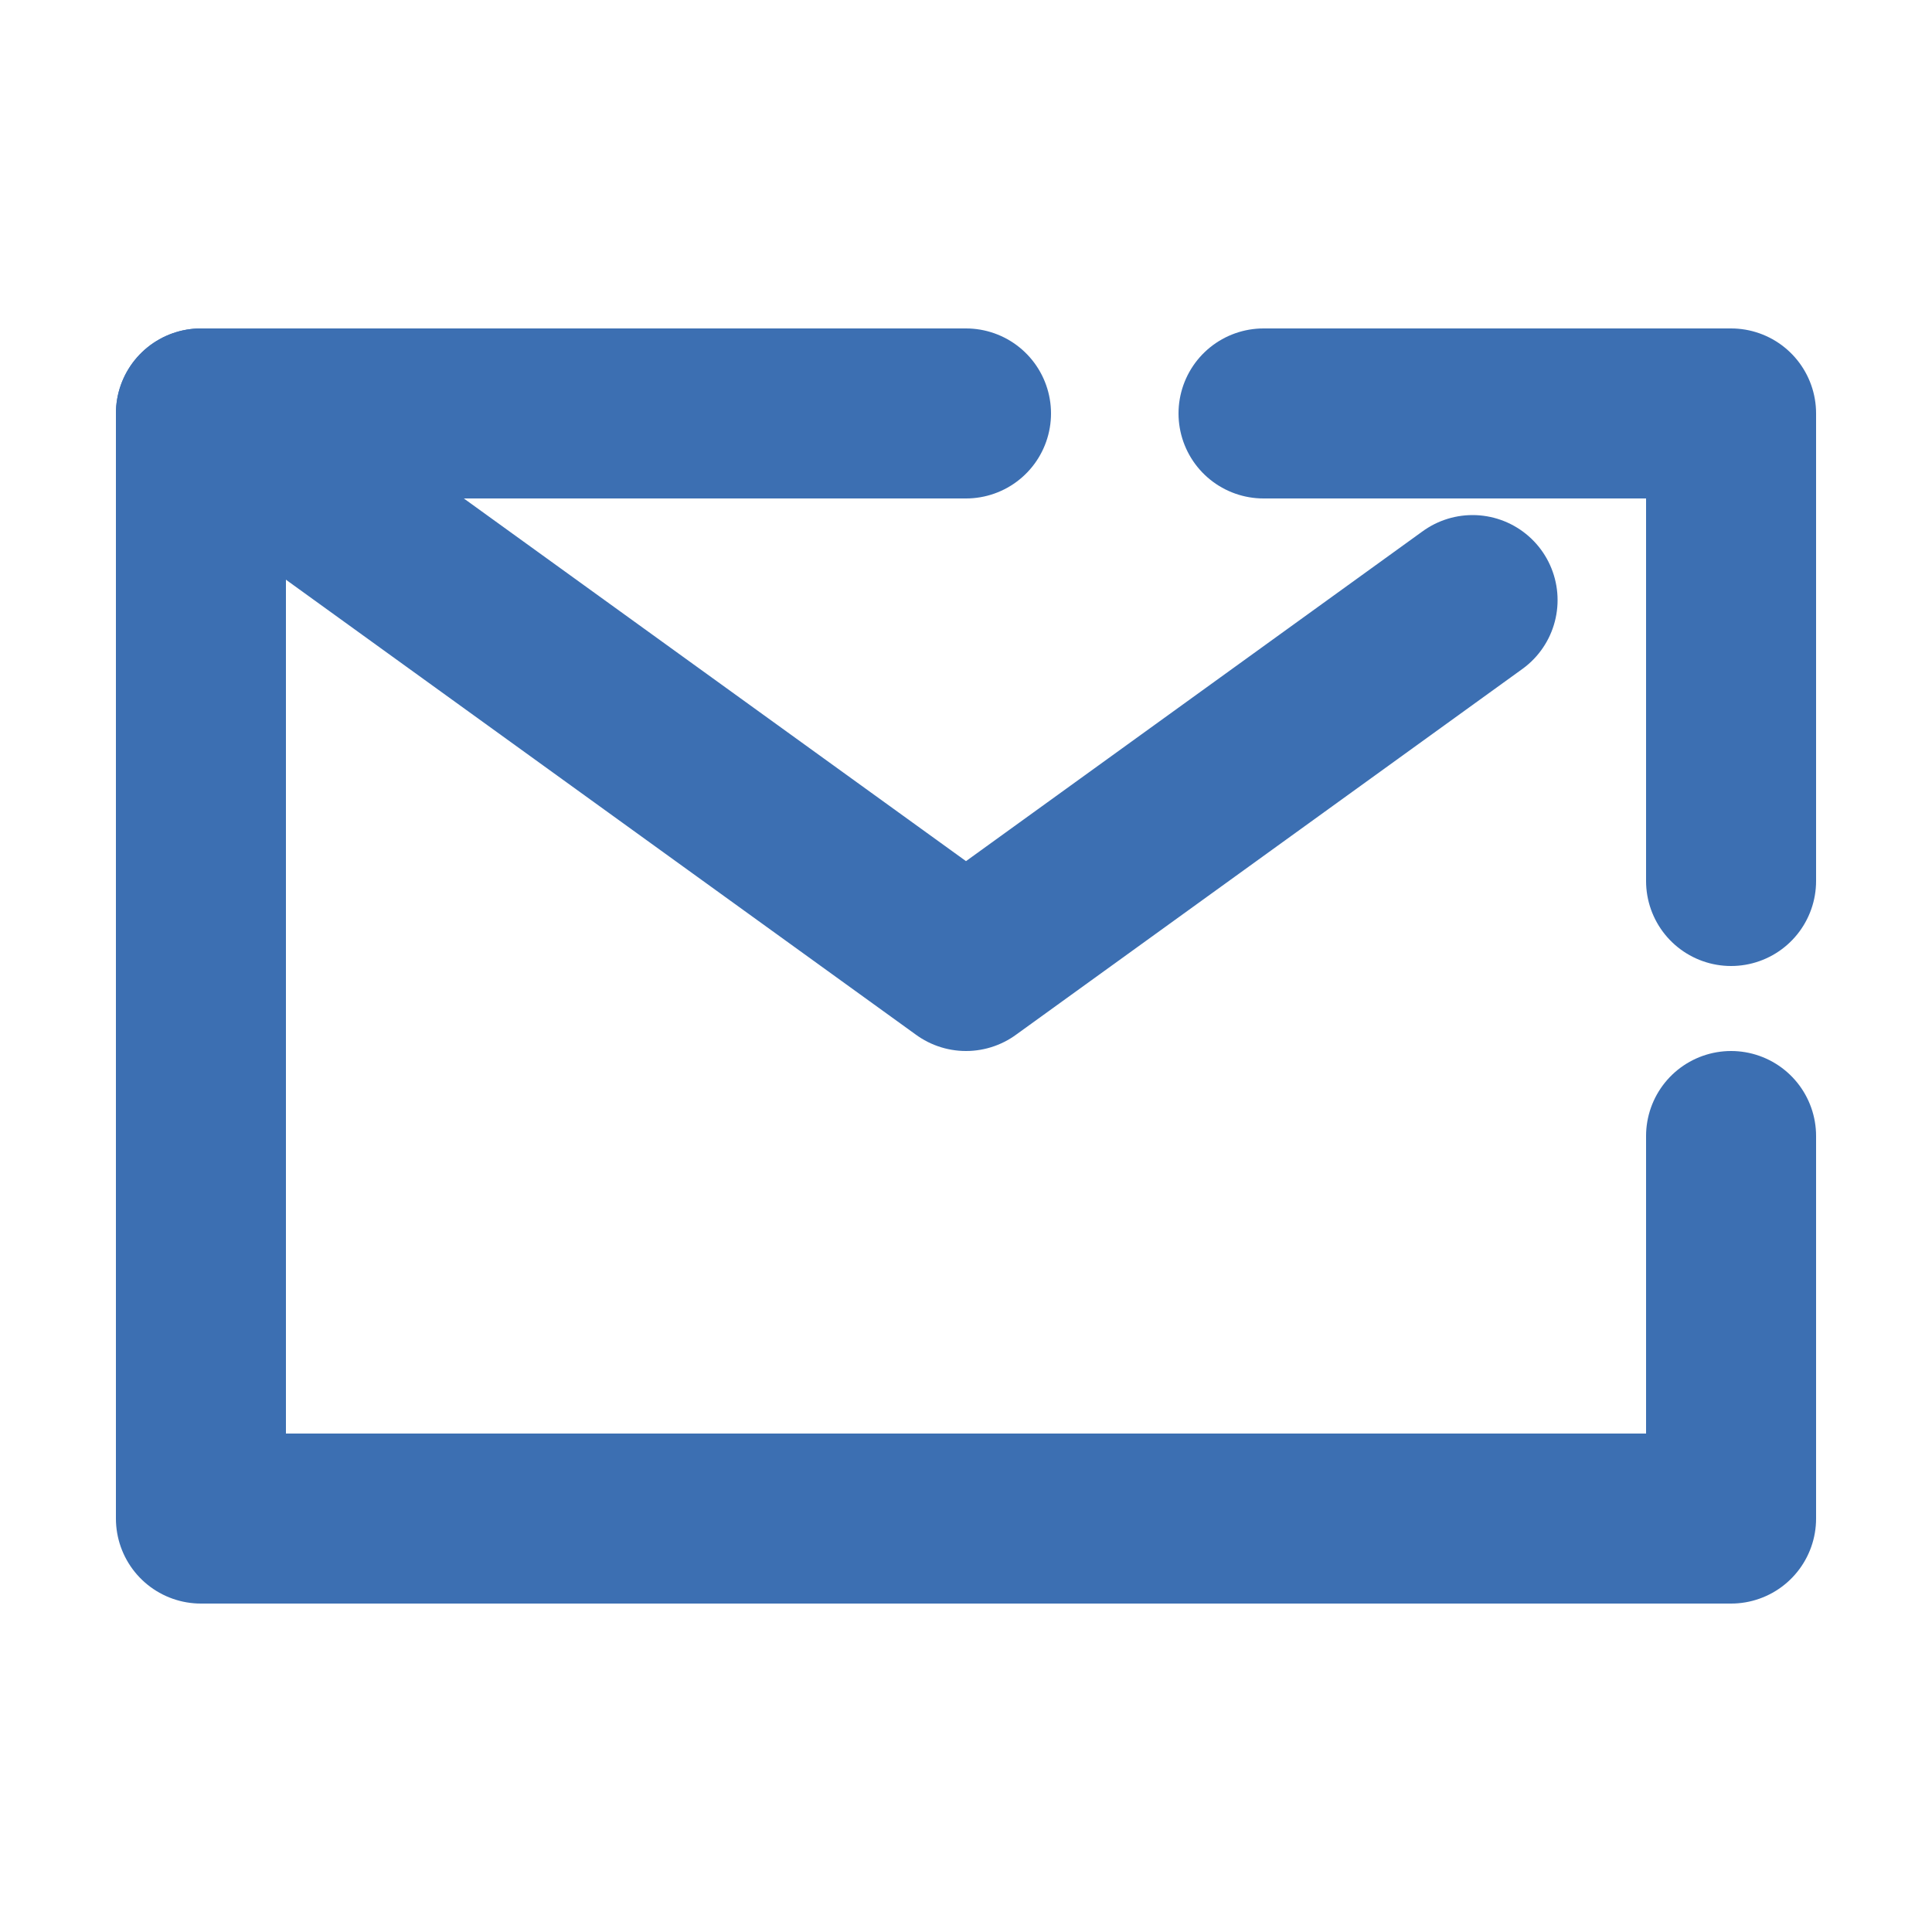
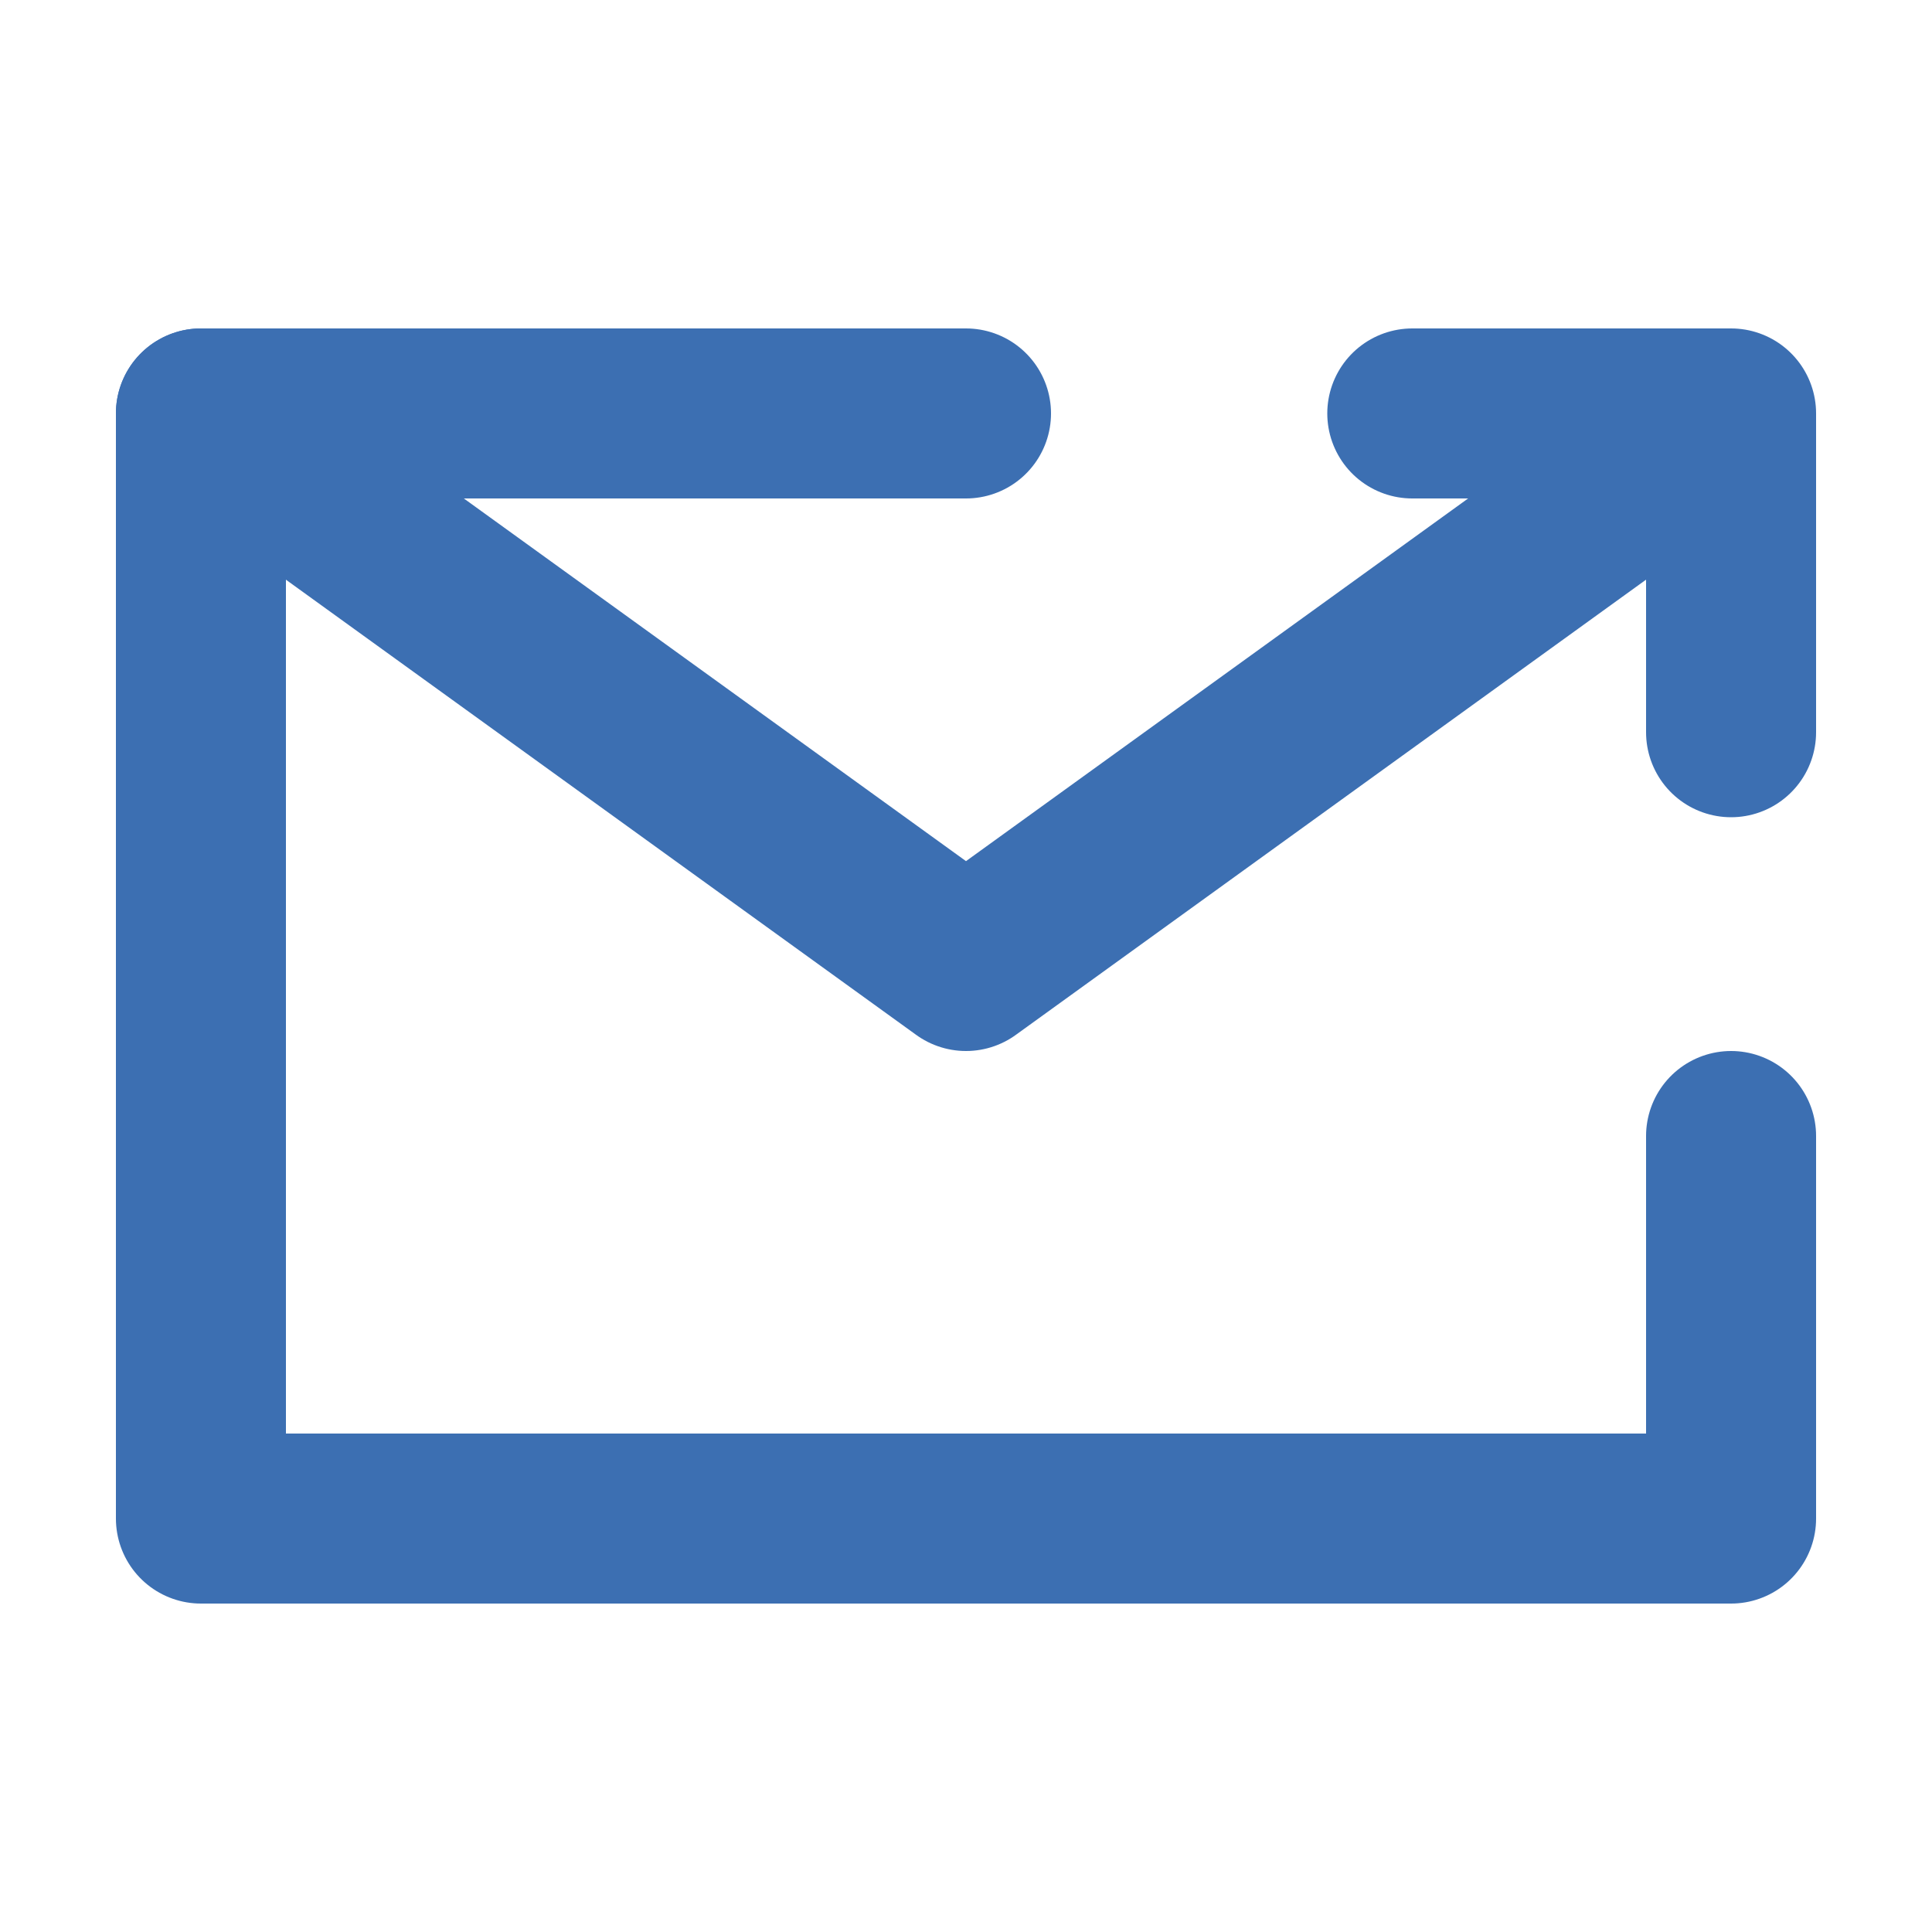
<svg xmlns="http://www.w3.org/2000/svg" width="100" height="100" viewBox="0 0 100 100" fill="none">
  <g stroke="#3C6FB2" stroke-width="8.80" stroke-linecap="round" stroke-linejoin="round" fill="none">
    <path d="M 50.00 21.40 L 10.40 21.40 L 10.40 78.60 L 89.60 78.60 L 89.60 58.80" />
-     <path d="M 65.40 21.40 L 89.60 21.40 L 89.60 45.60" />
-     <path d="M 10.40 21.40 L 50.00 50.00 L 76.22 31.06" />
+     <path d="M 73.10 21.40 L 89.60 21.40 L 89.60 37.90" />
+     <path d="M 10.40 21.40 L 50.00 50.00 L 88.71 22.04" />
  </g>
</svg>
